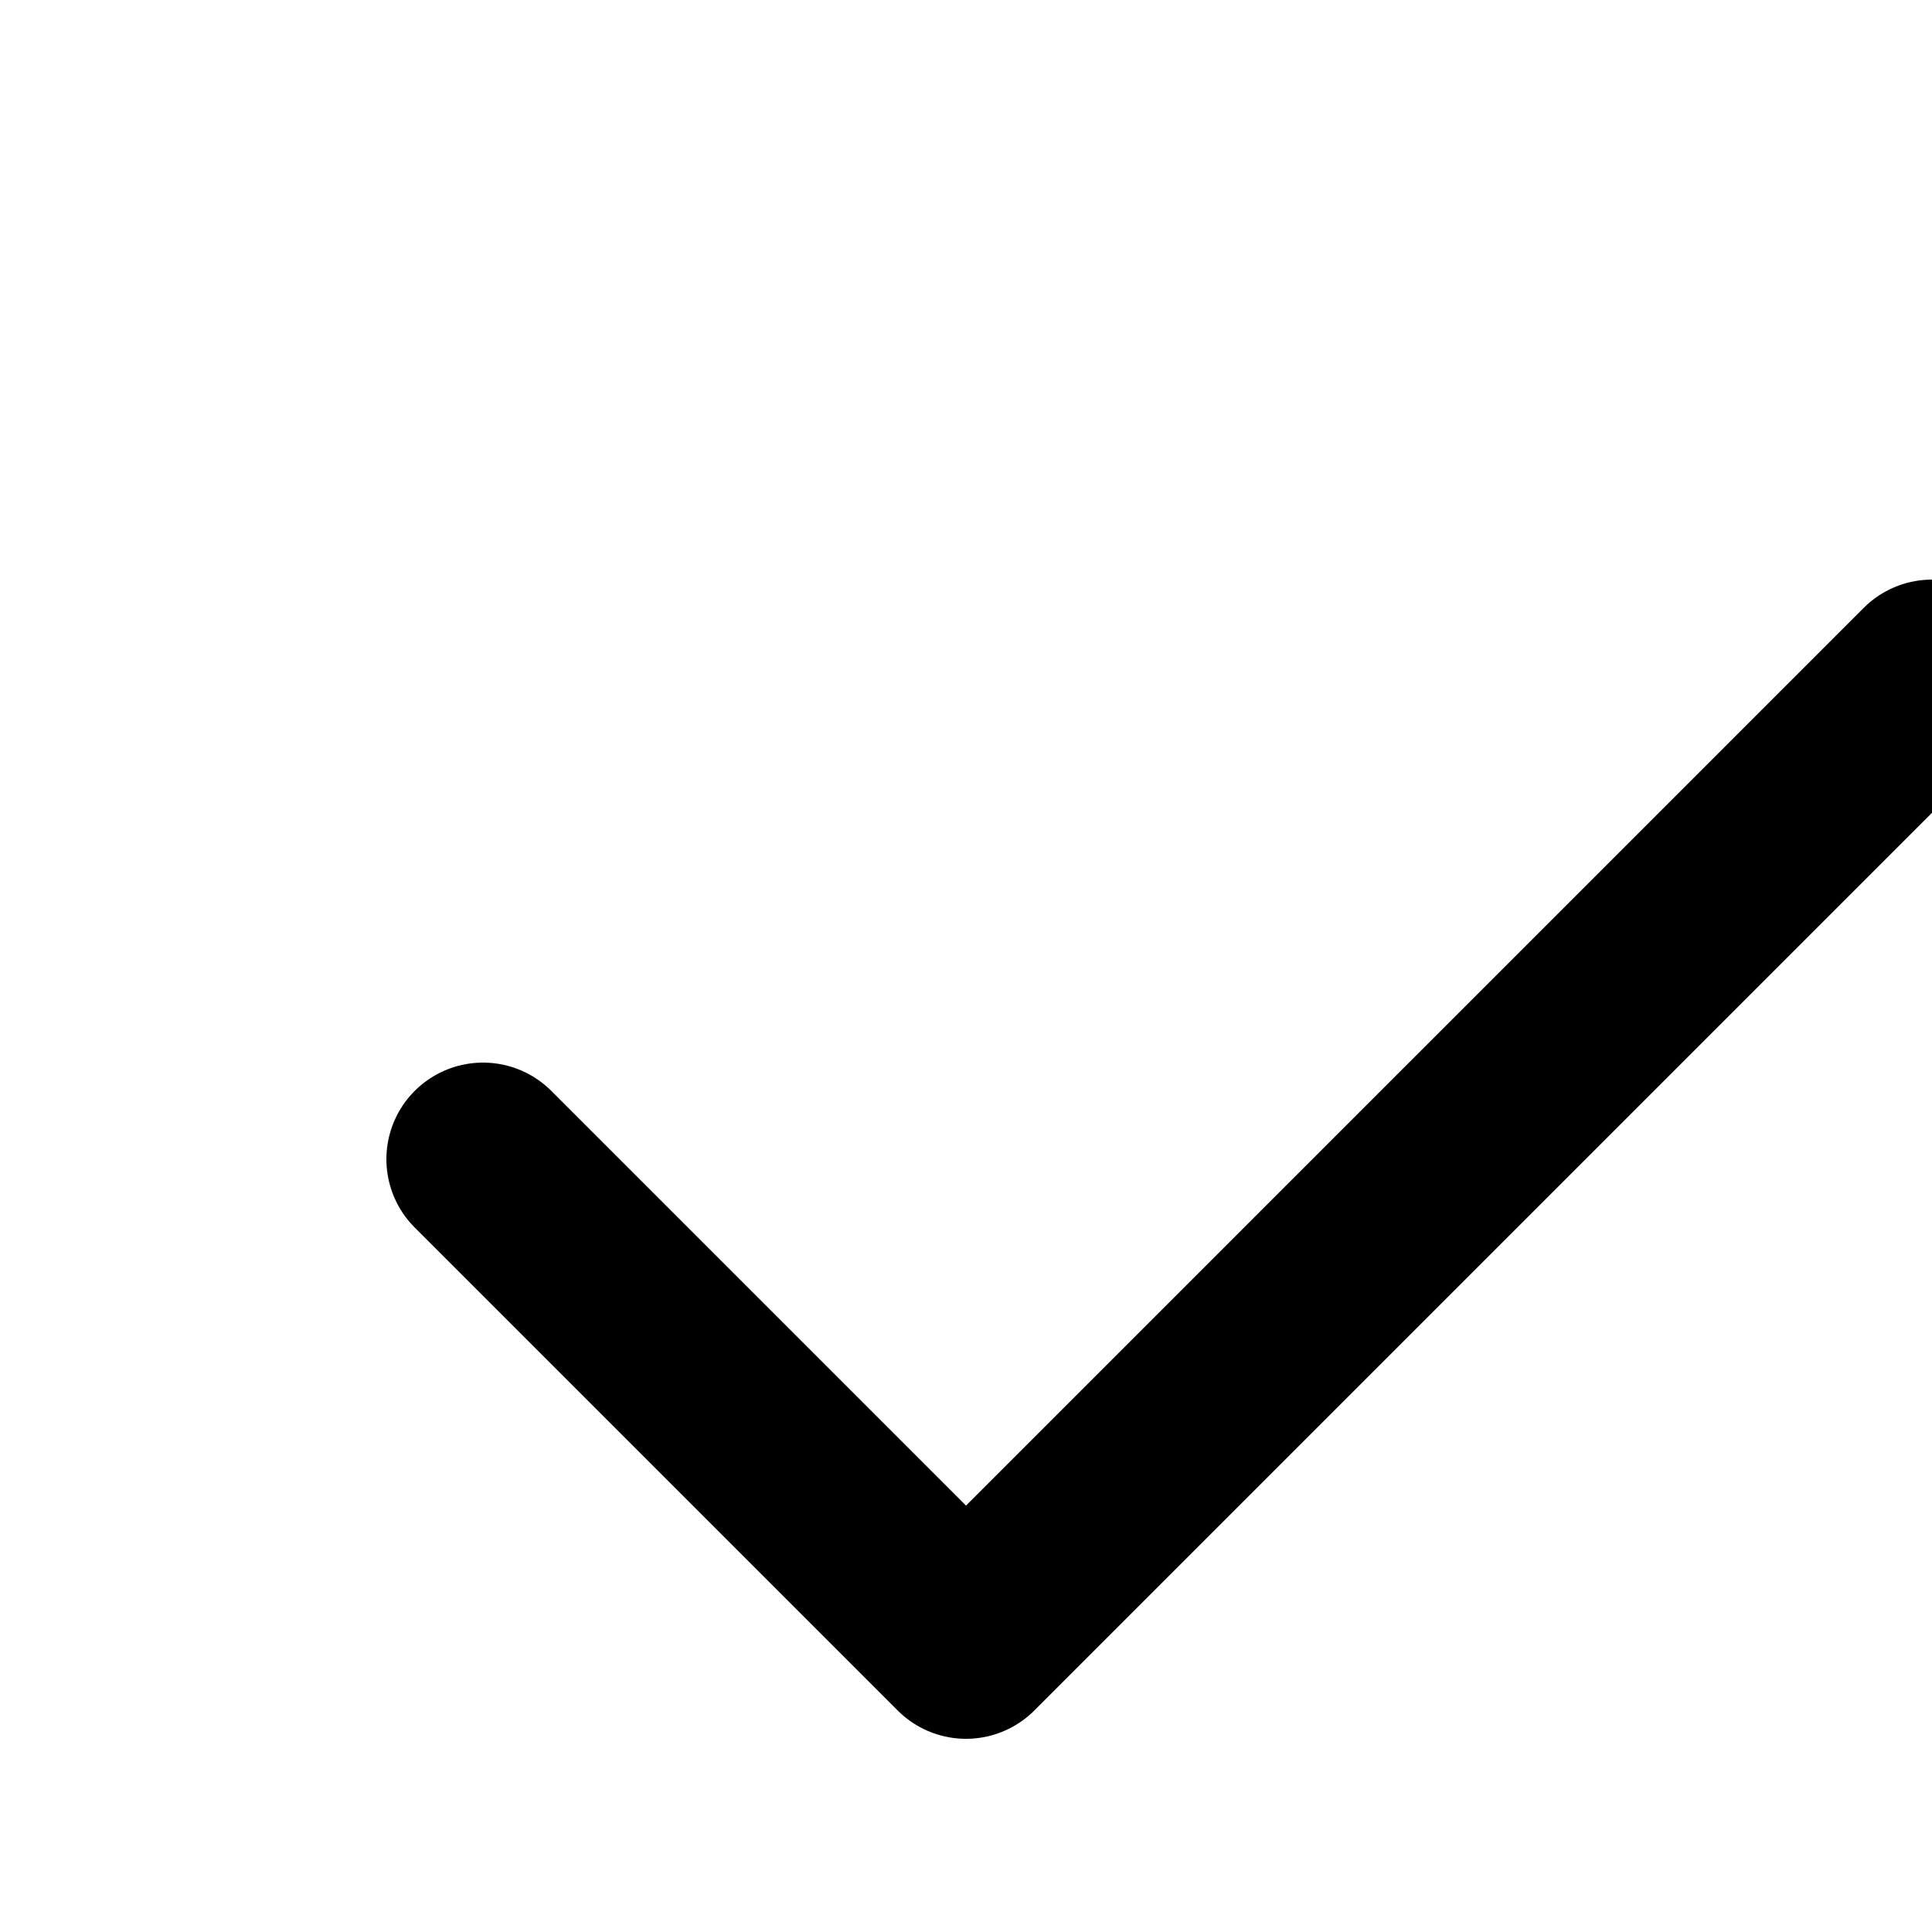
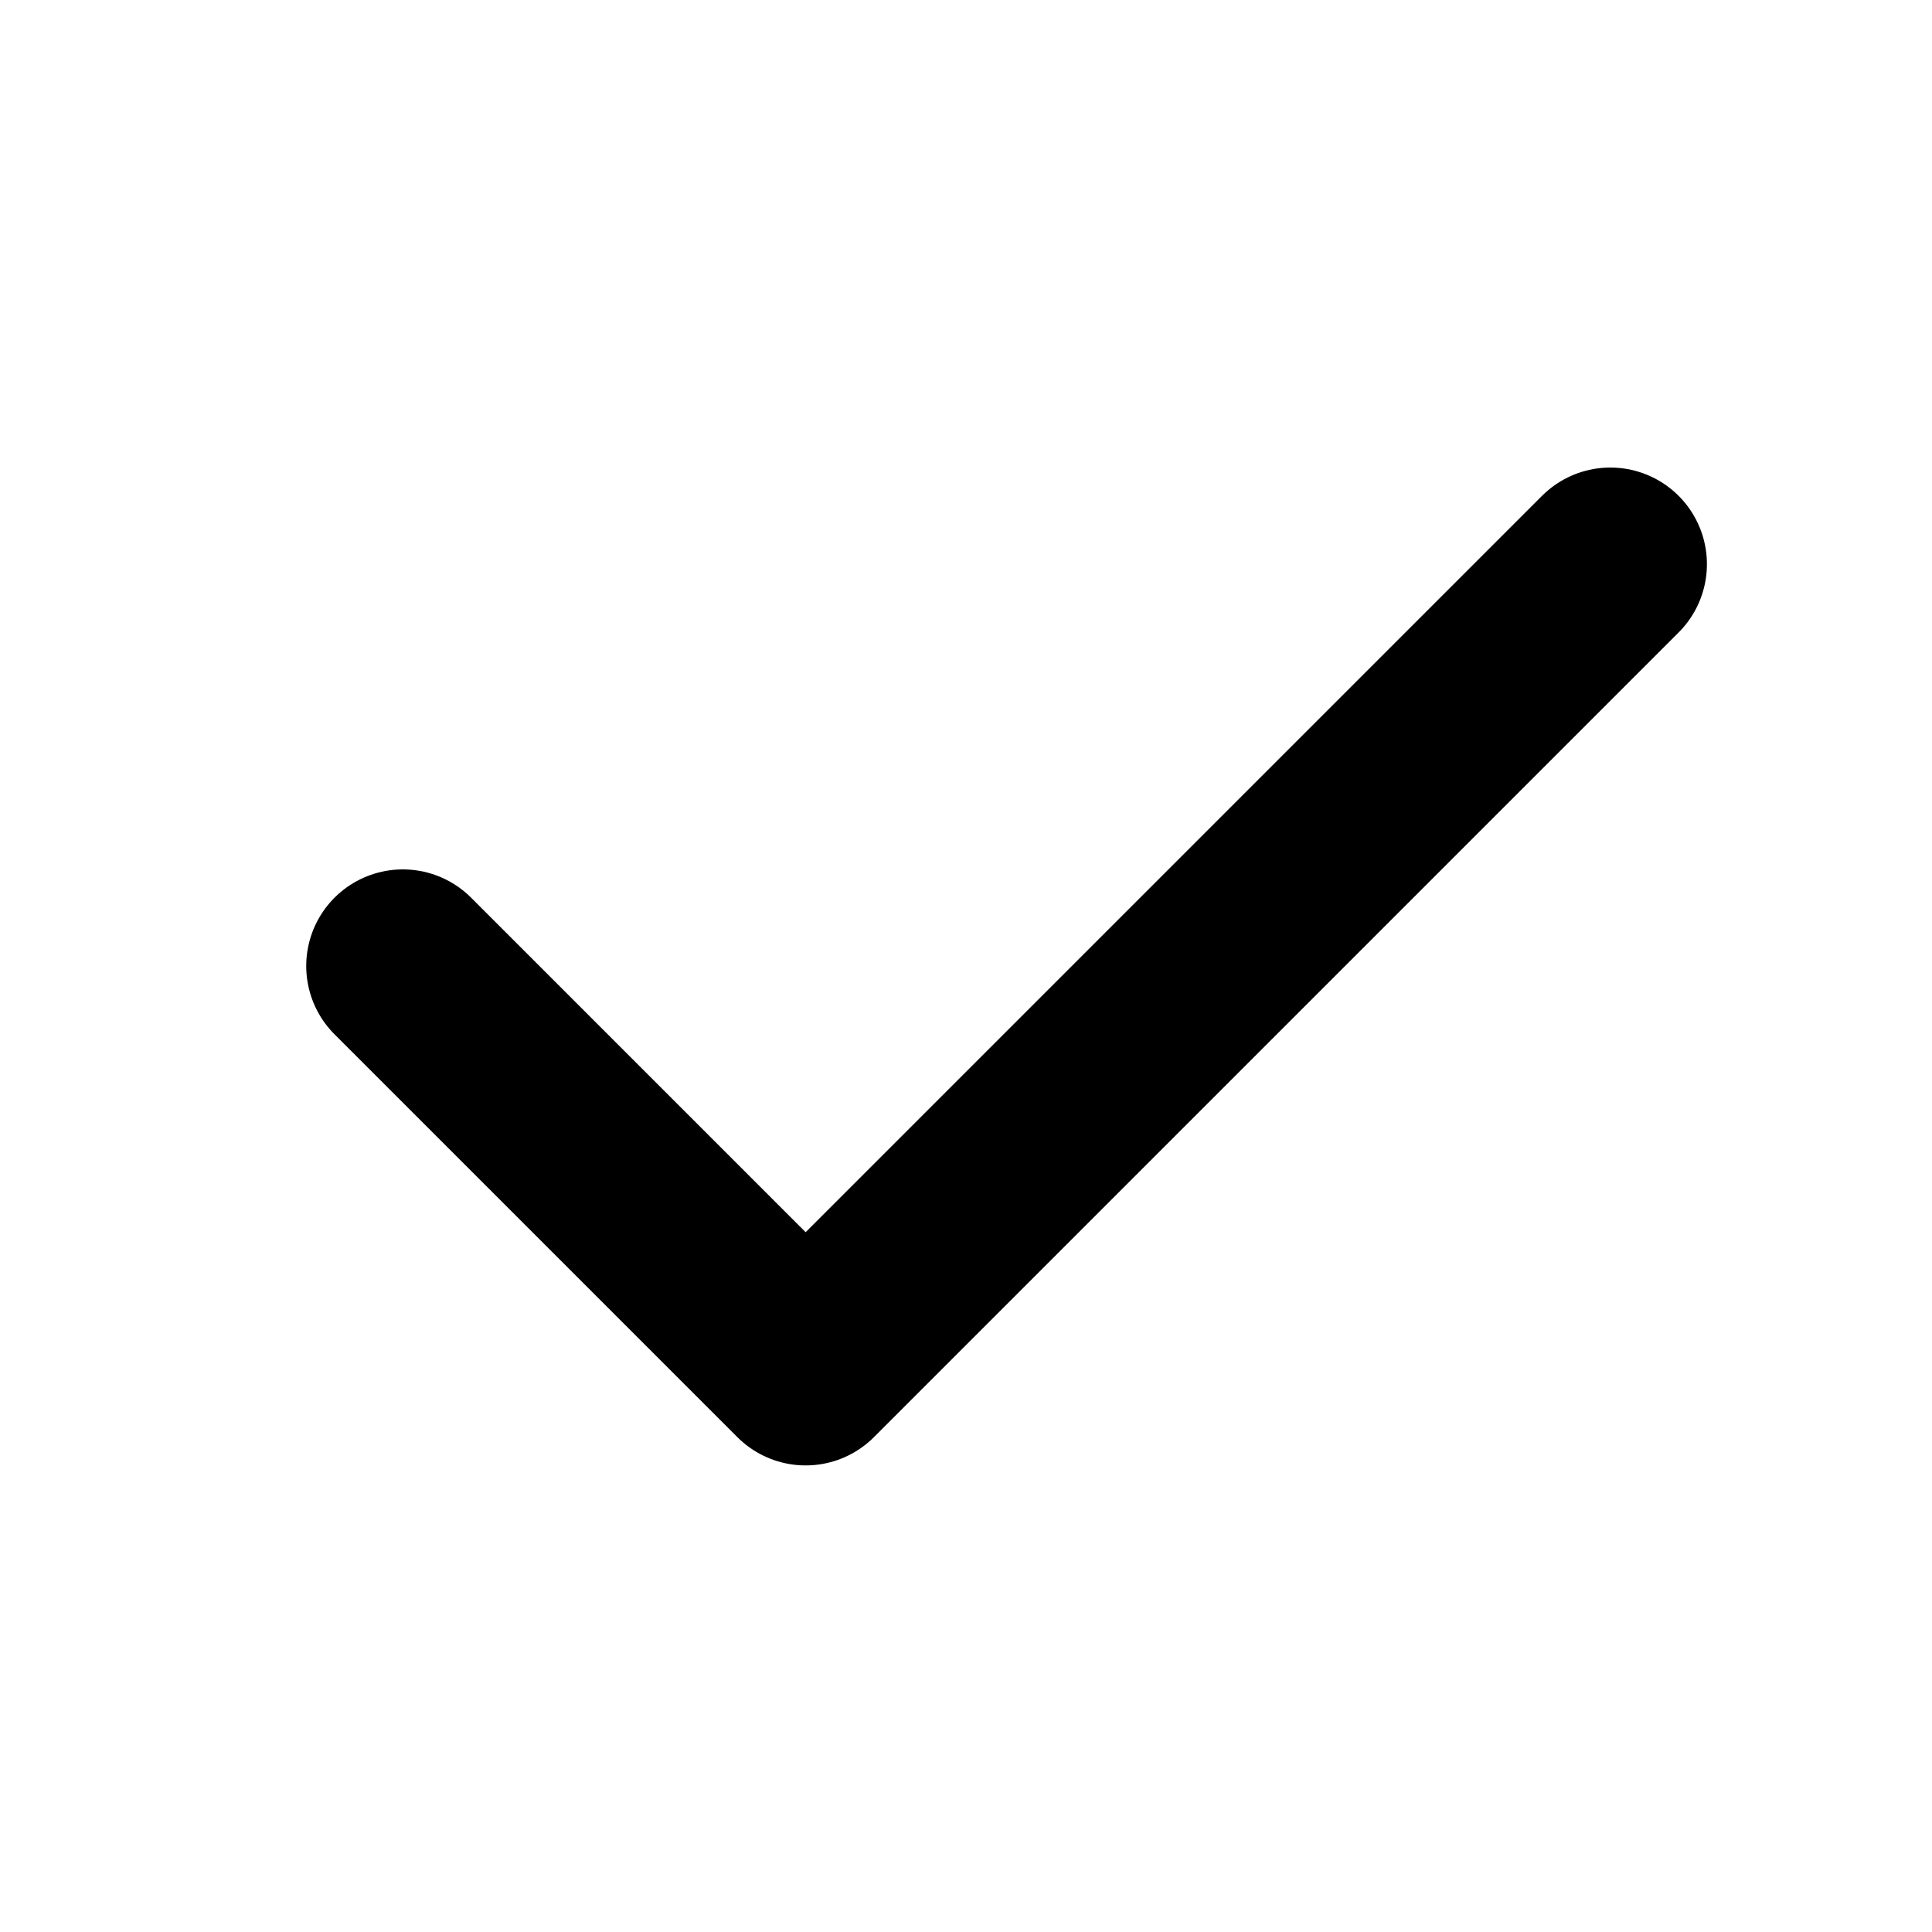
<svg viewBox="0 0 20 20" stroke-width="2" stroke="currentColor" fill="none" stroke-linecap="round" stroke-linejoin="round">
-   <path stroke="none" d="M0 0h24v24H0z" />
-   <path d="M5 12l5 5l10 -10" />
+   <path stroke="none" d="M0 0h20v20H0z" />
+   <path d="M4.17 10l4.17 4.17l8.33 -8.33" />
</svg>
